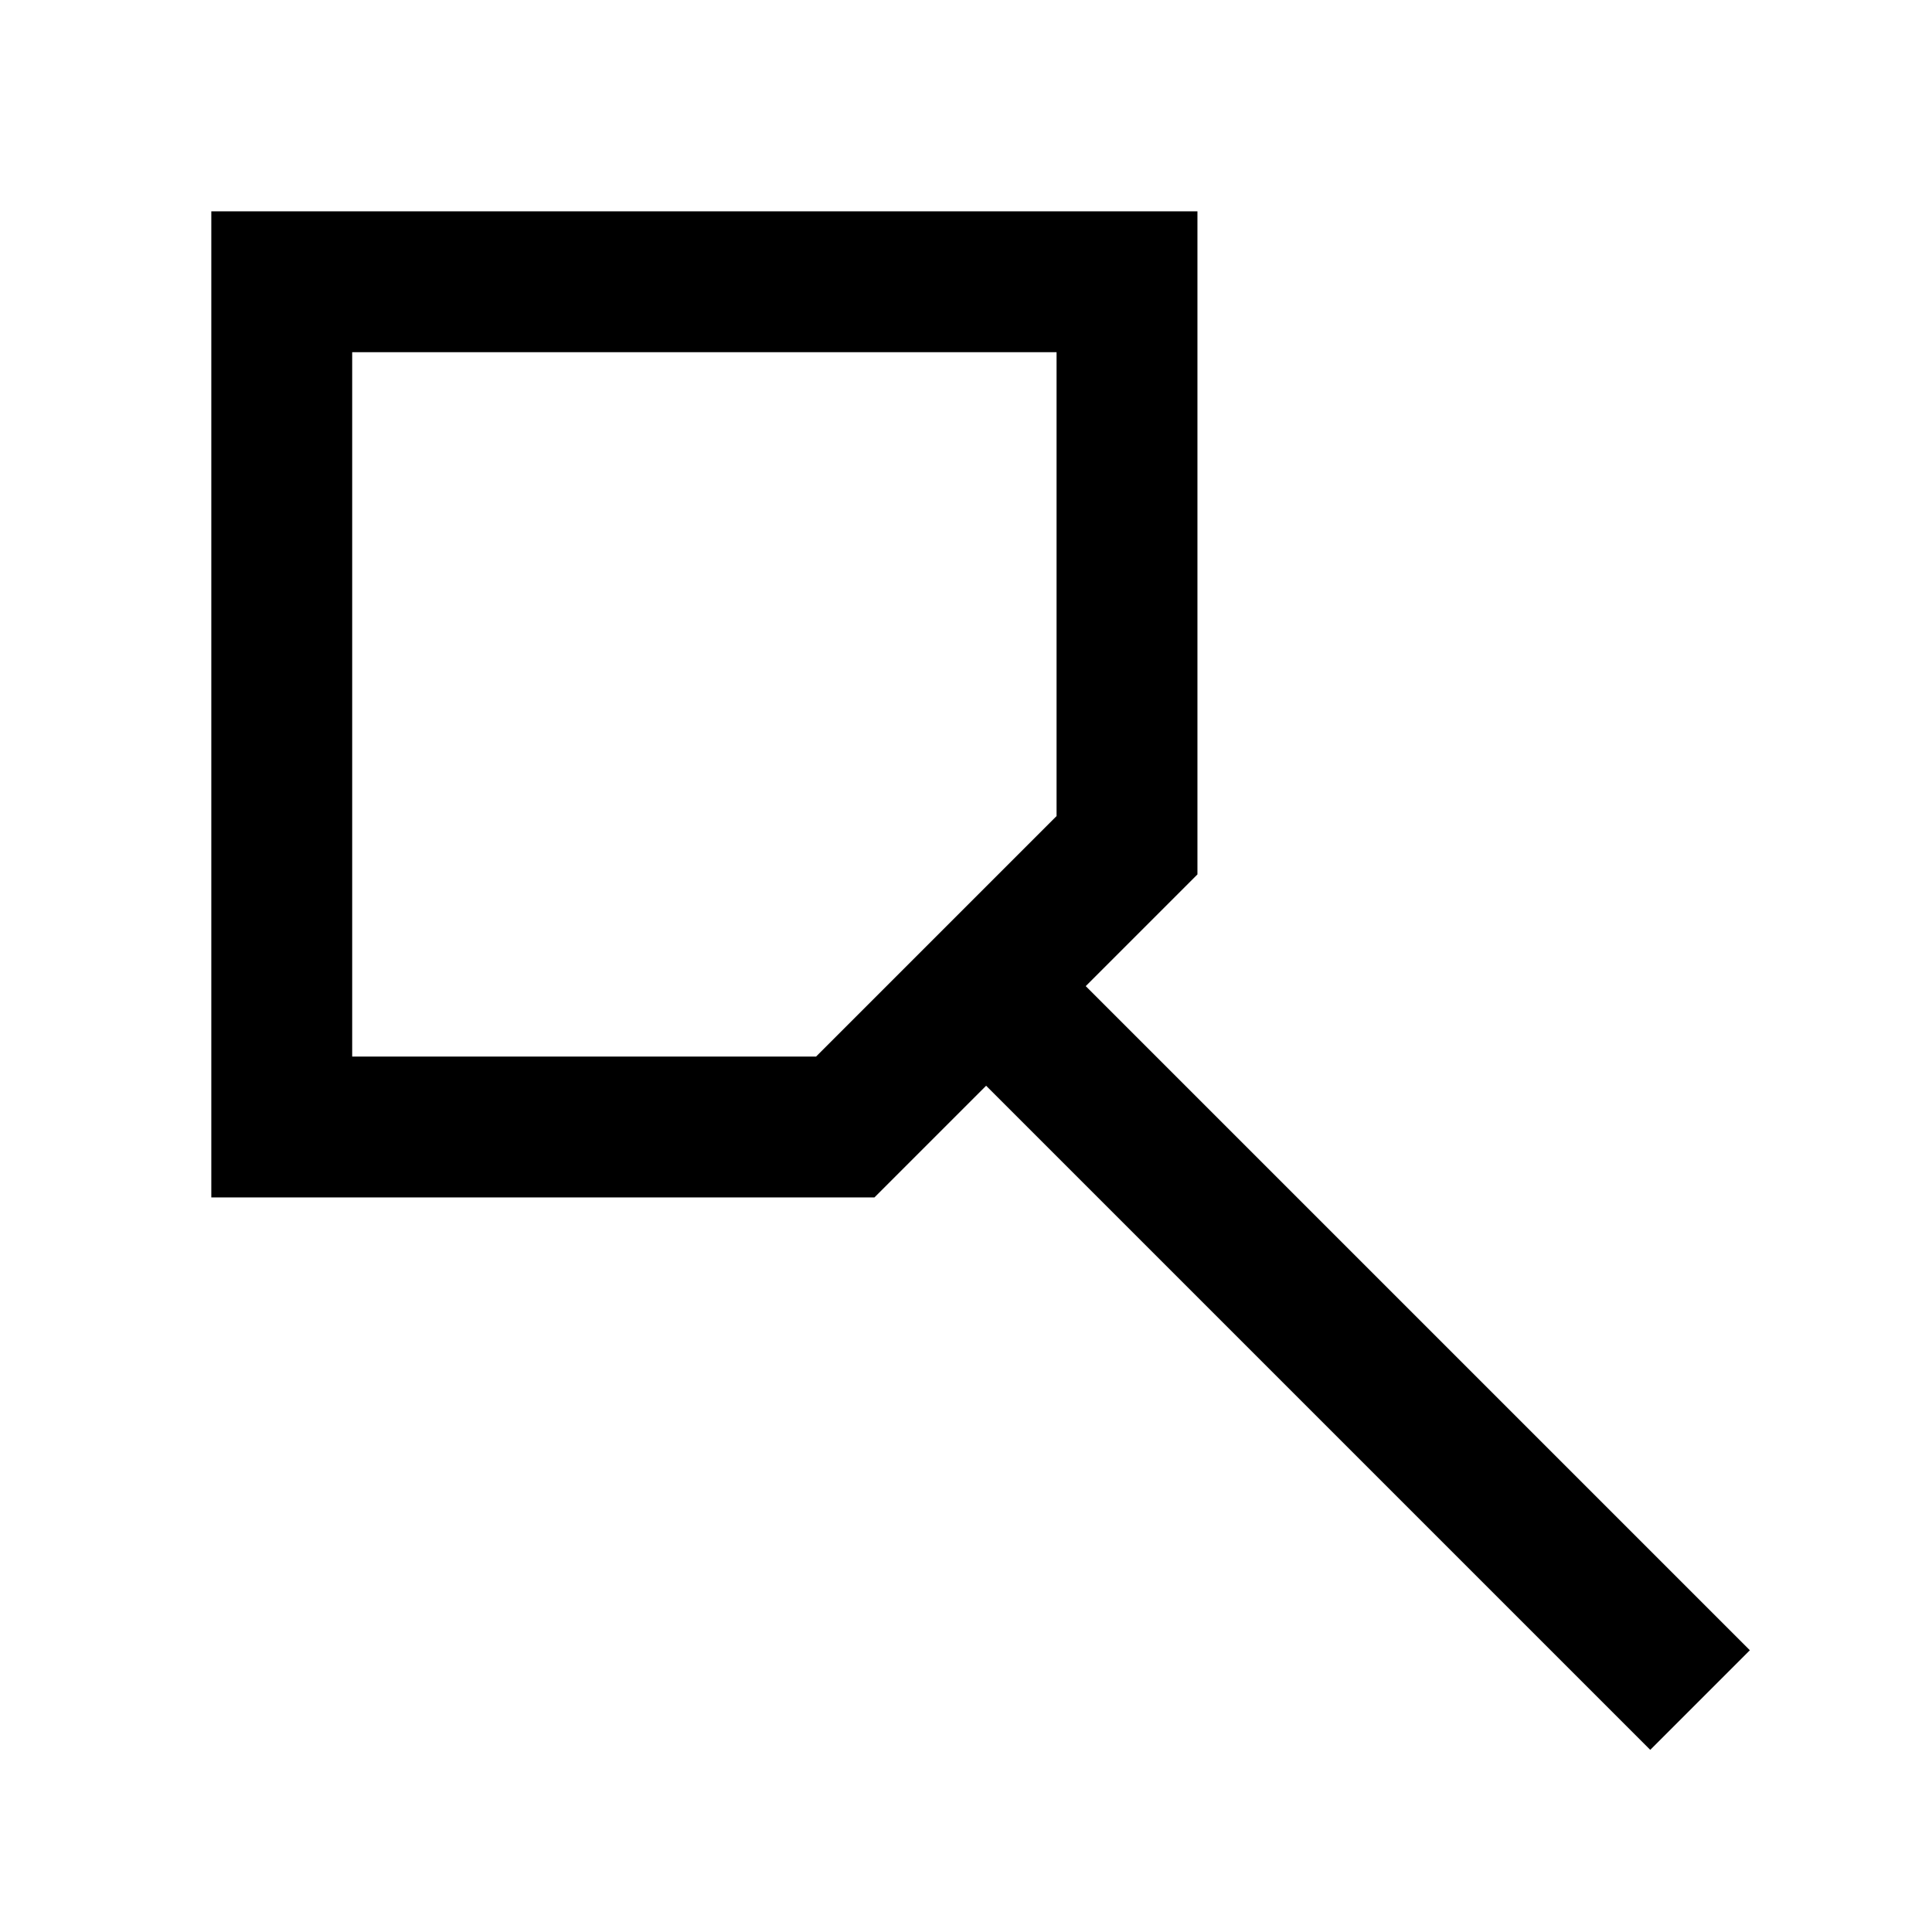
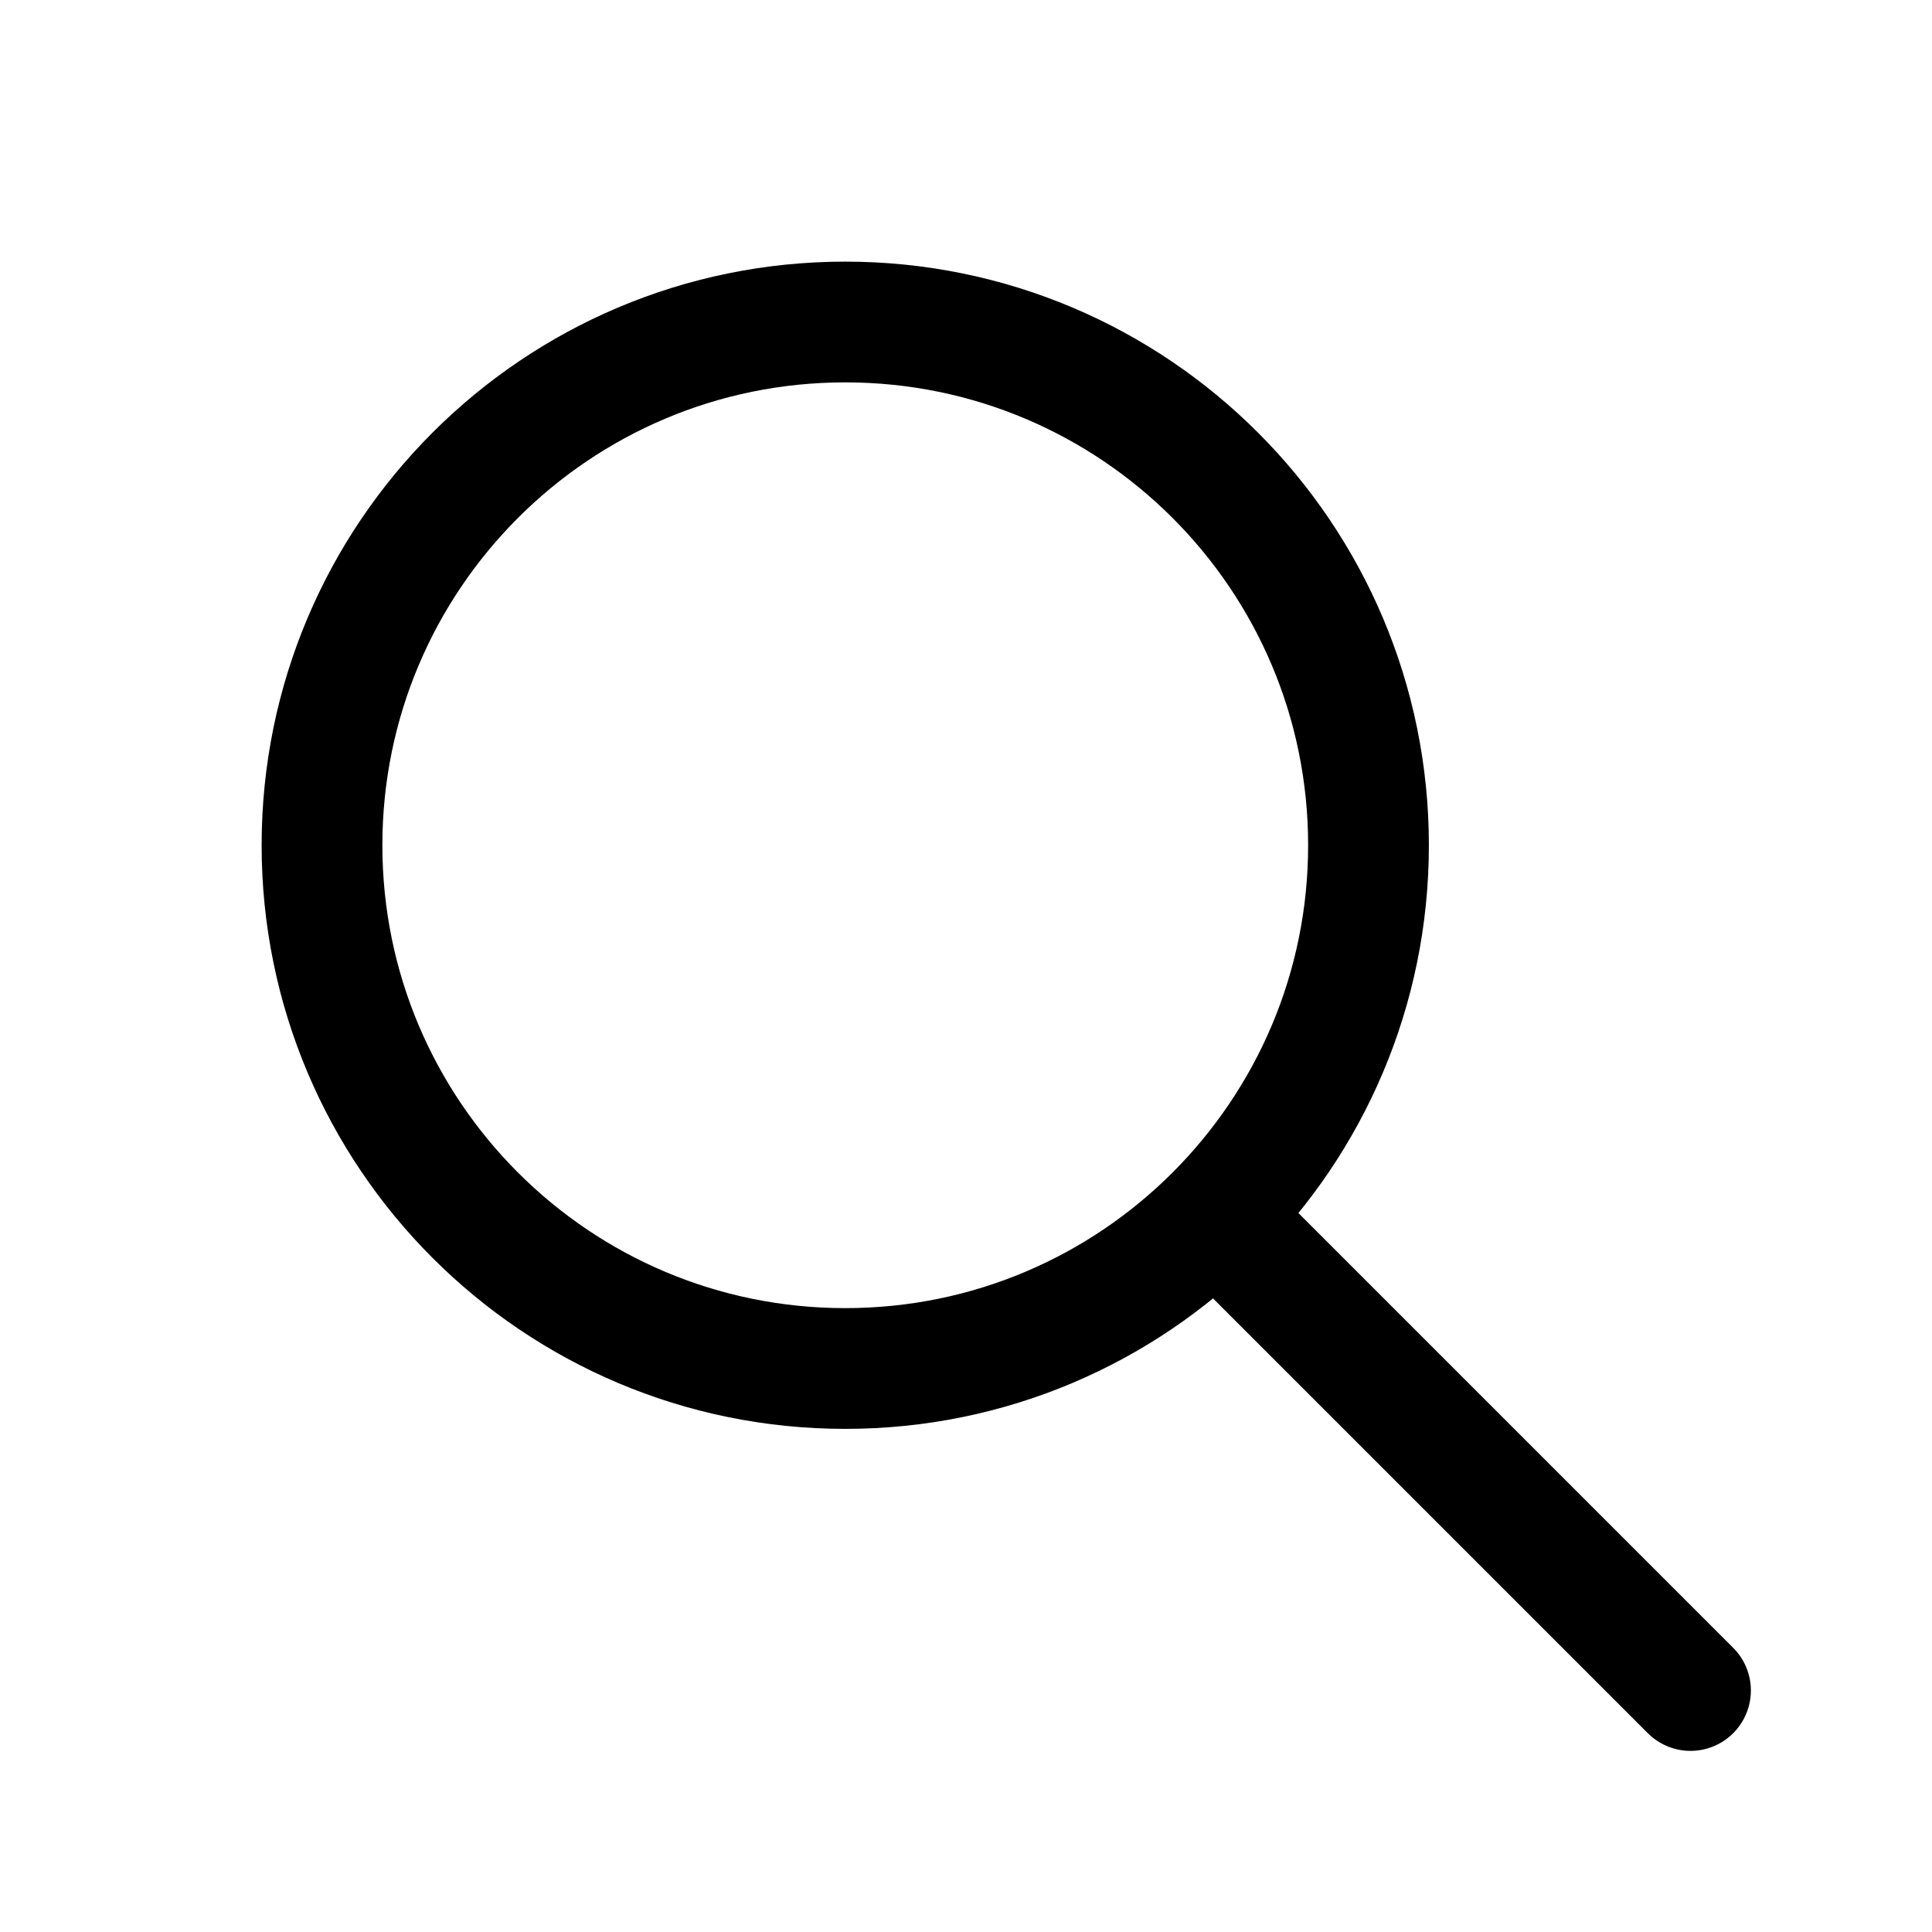
- <svg xmlns="http://www.w3.org/2000/svg" viewBox="0 0 24 24" fill="none" stroke="#000" stroke-width="1.75" stroke-linecap="square" stroke-linejoin="miter">
-   <path d="M3.5 3.5H14V10.5L10.5 14H3.5ZM12.25 12.25L20.5 20.5" />
+ <svg xmlns="http://www.w3.org/2000/svg" viewBox="0 0 24 24" width="24" height="24">
+   <g fill="none" stroke="#000" stroke-width="1.5" stroke-linecap="round" stroke-linejoin="round" />
+   <g fill="none" stroke="#000" stroke-width="1.5" stroke-linecap="round" stroke-linejoin="round">
+     <circle cx="10.5" cy="10.5" r="6.5" />
+     <path d="M15.5 15.5 21 21" />
+   </g>
</svg>
